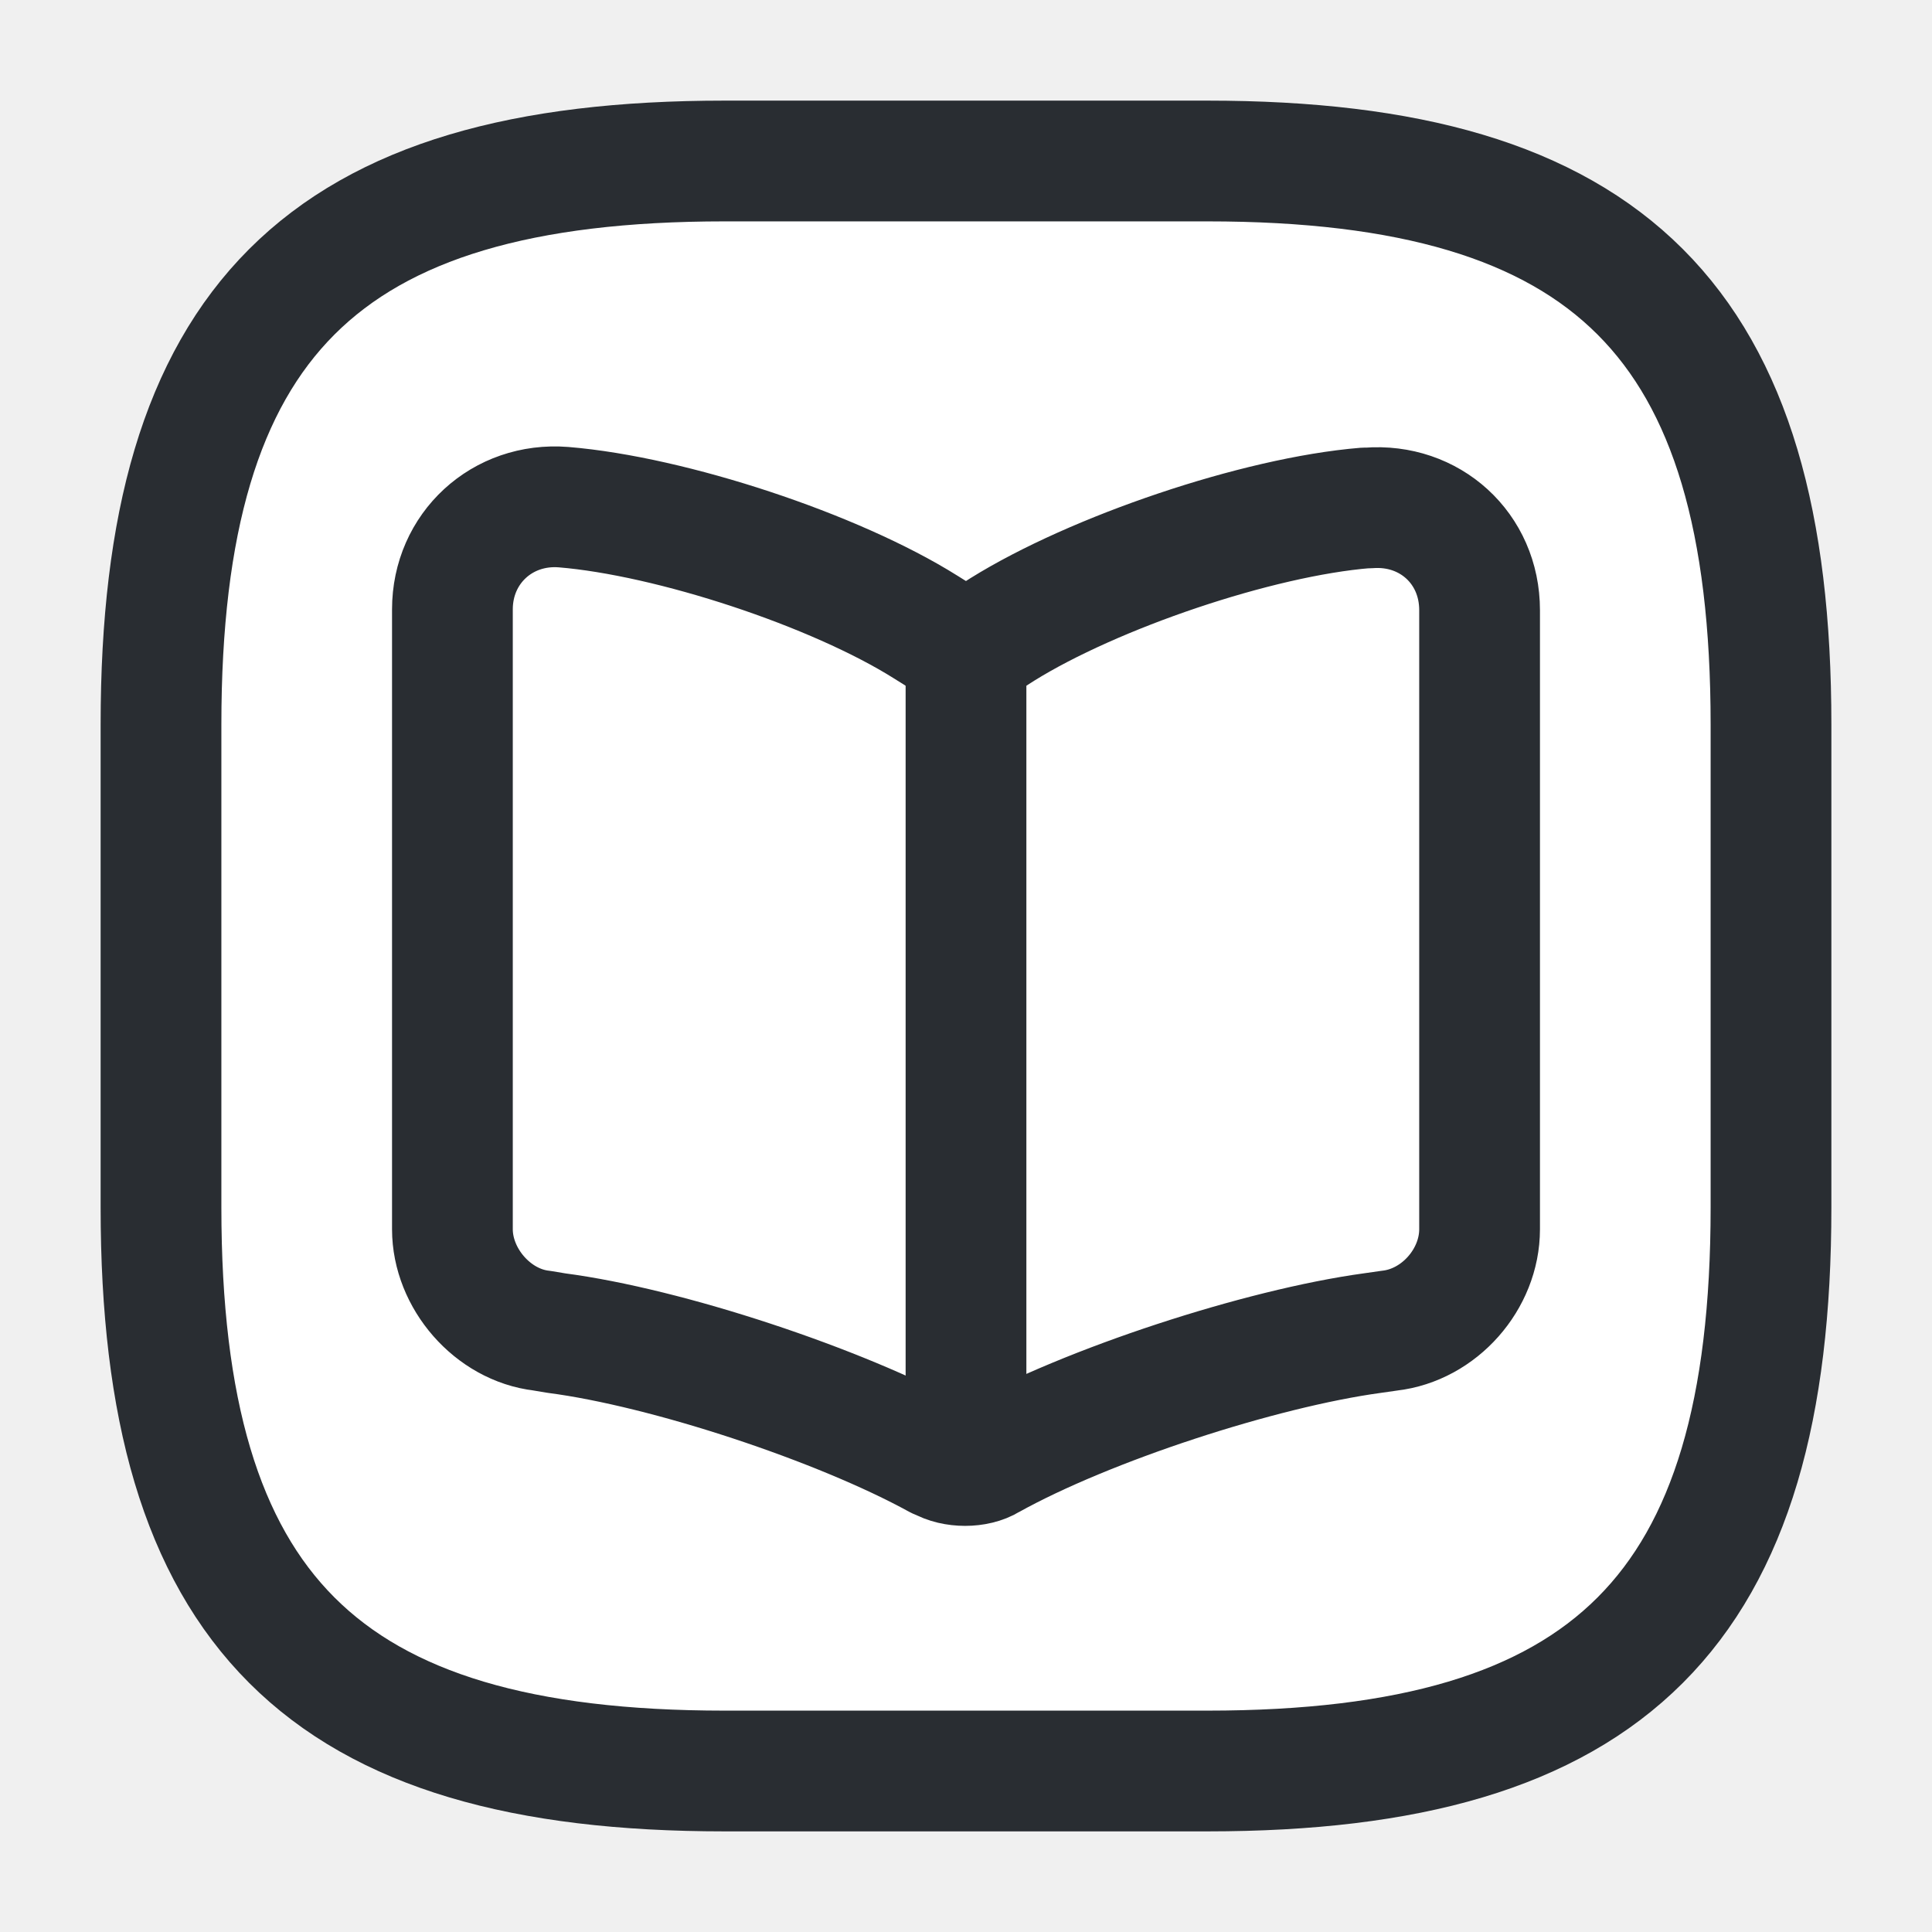
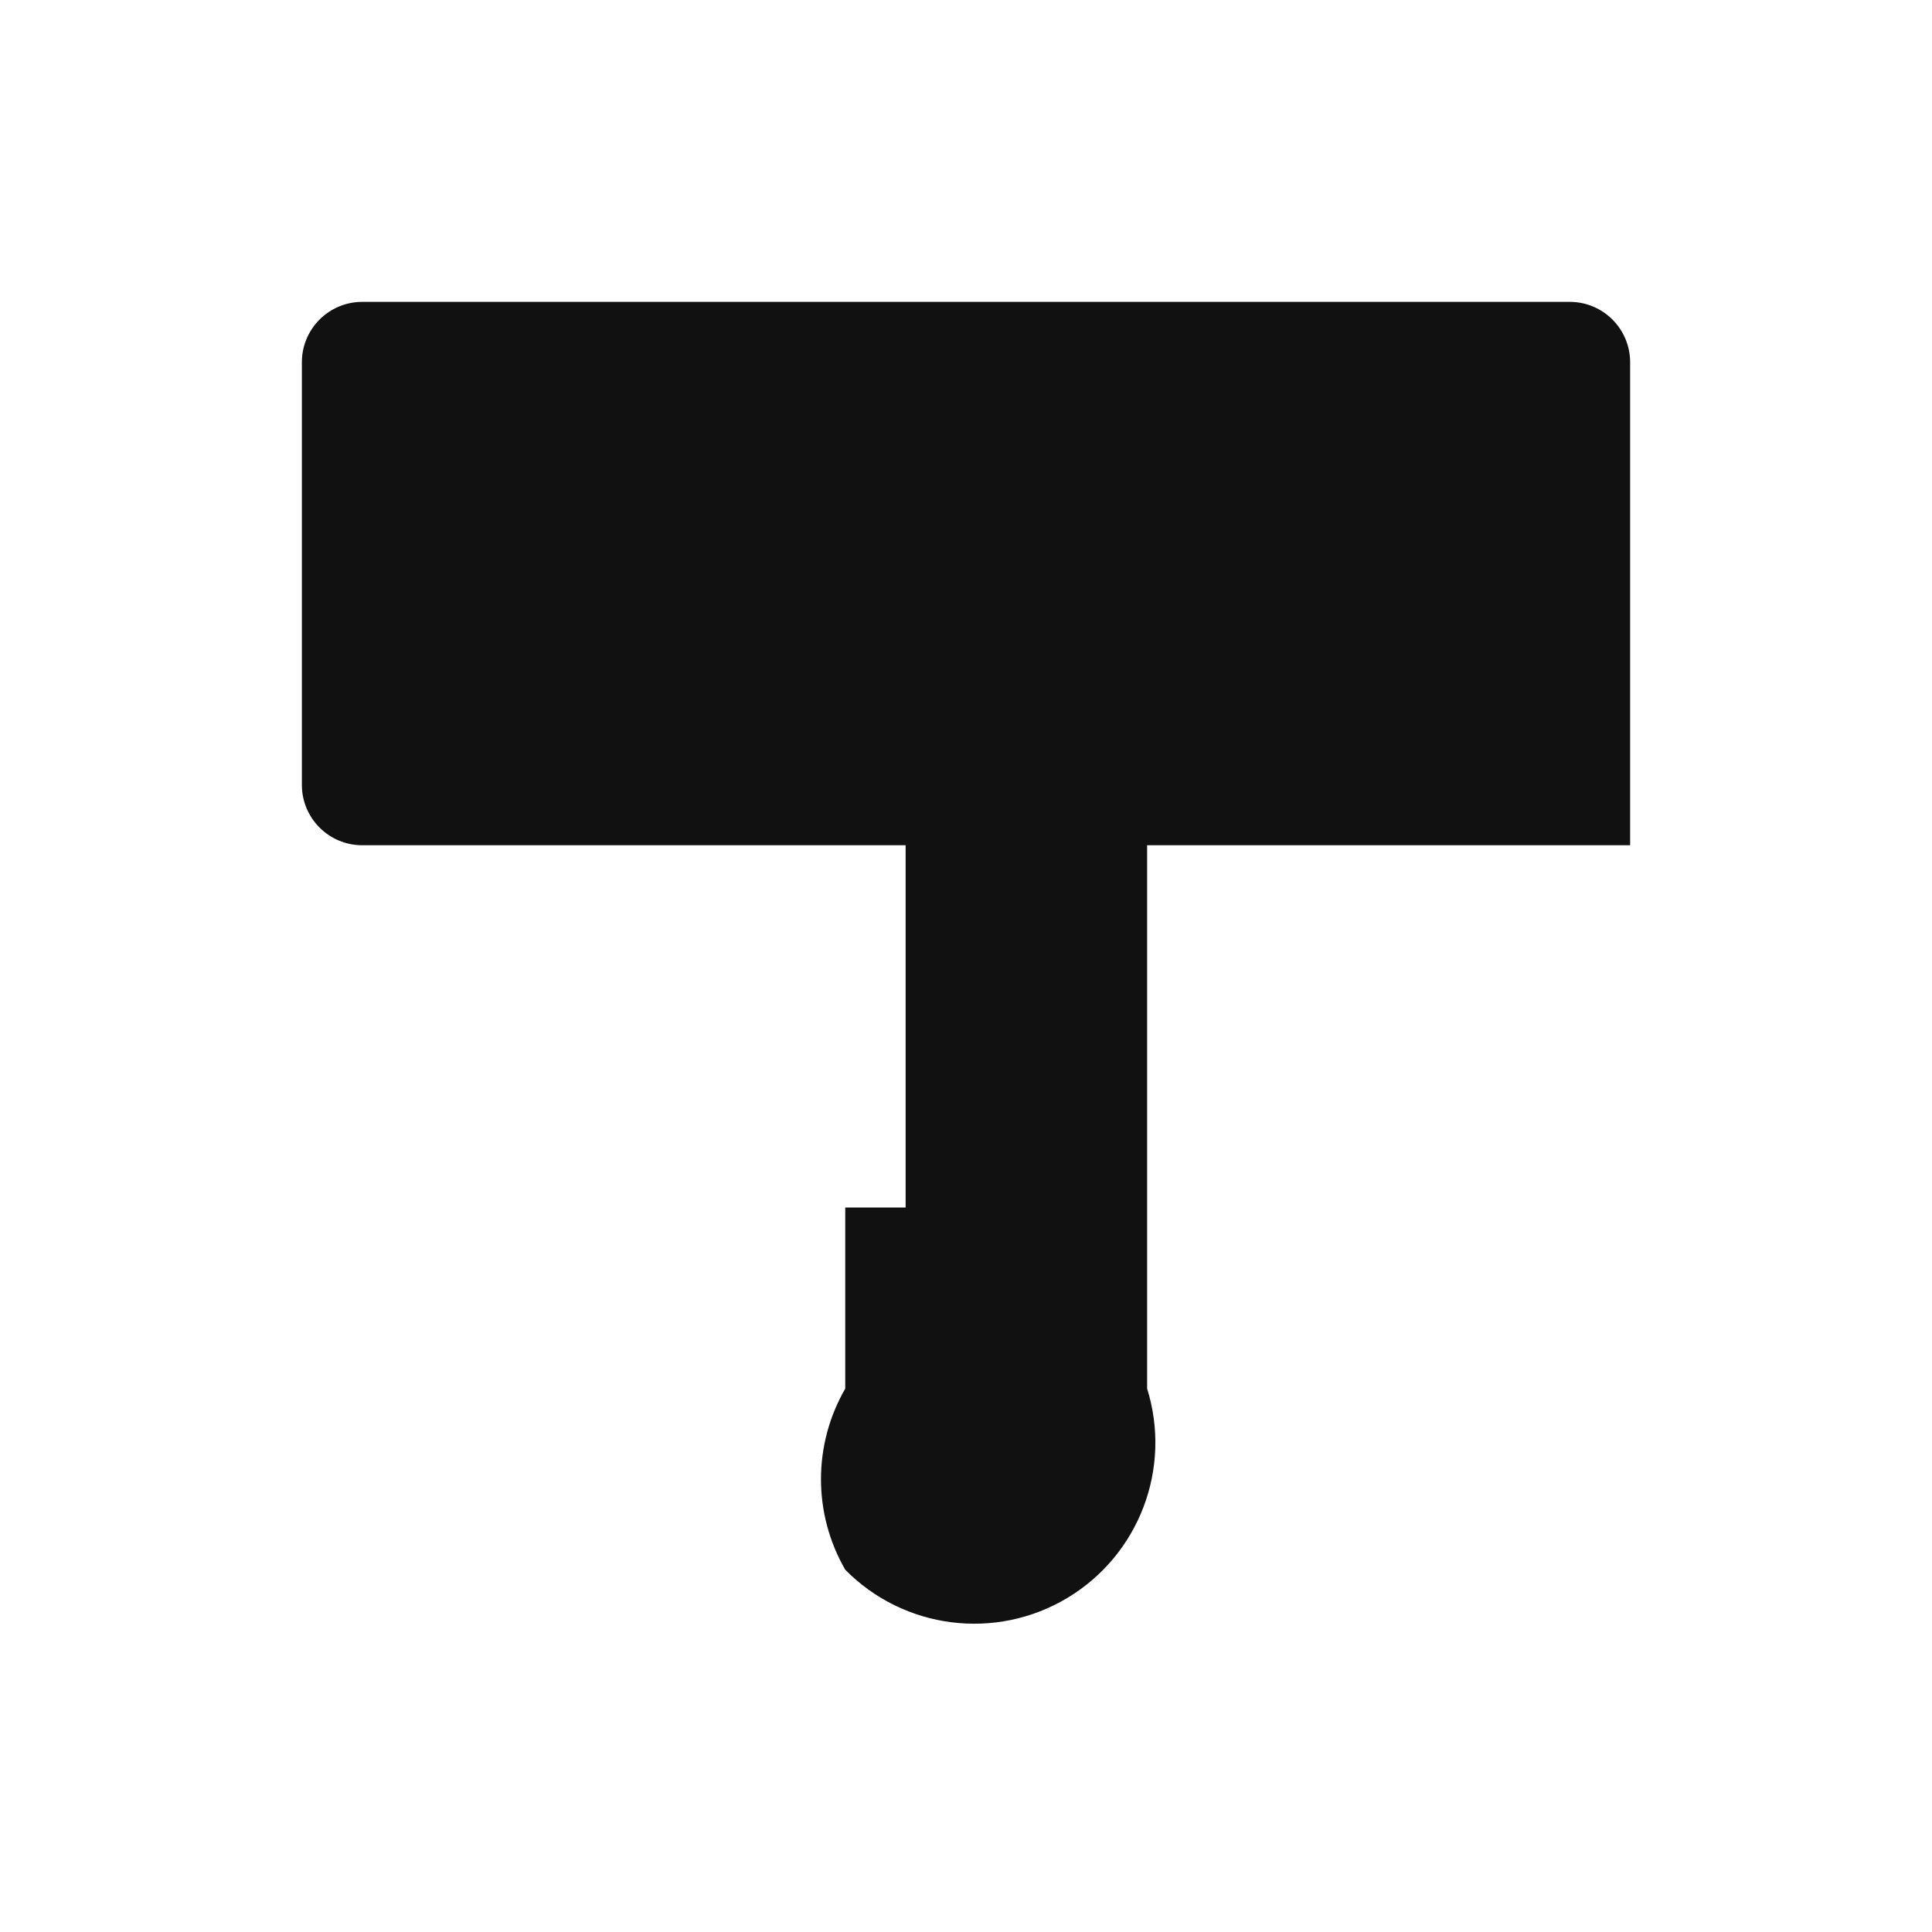
- <svg xmlns="http://www.w3.org/2000/svg" width="800px" height="800px" viewBox="0 0 24 24" fill="#ffffff">
-   <path d="M9 22H15C20 22 22 20 22 15V9C22 4 20 2 15 2H9C4 2 2 4 2 9V15C2 20 4 22 9 22Z" stroke="#292D32" stroke-width="1.5" stroke-linecap="round" stroke-linejoin="round" />
-   <path d="M18.38 15.27V7.58C18.38 6.81 17.76 6.25 17 6.31H16.96C15.62 6.42 13.59 7.11 12.45 7.82L12.34 7.89C12.16 8 11.85 8 11.66 7.89L11.5 7.79C10.37 7.08 8.34 6.41 7 6.3C6.24 6.24 5.62 6.81 5.62 7.57V15.27C5.62 15.88 6.12 16.46 6.73 16.53L6.91 16.56C8.29 16.74 10.43 17.45 11.65 18.12L11.68 18.13C11.85 18.23 12.13 18.23 12.29 18.13C13.51 17.45 15.66 16.75 17.05 16.56L17.26 16.53C17.88 16.46 18.38 15.89 18.38 15.27Z" stroke="#292D32" stroke-width="1.5" stroke-linecap="round" stroke-linejoin="round" />
-   <path d="M12 8.1V17.66" stroke="#292D32" stroke-width="1.5" stroke-linecap="round" stroke-linejoin="round" />
+ <svg xmlns="http://www.w3.org/2000/svg" width="64" height="64" viewBox="0 0 32 32">
+   <rect width="32" height="32" fill="white" />
+   <path d="M6 5        H26        A1 1 0 0 1 27 6        V14        H19        V23        A3 3 0 0 1 14 26        A3 3 0 0 1 14 23        V20        H15        V14        H6        A1 1 0 0 1 5 13        V6        A1 1 0 0 1 6 5        Z" fill="#111111" />
</svg>
